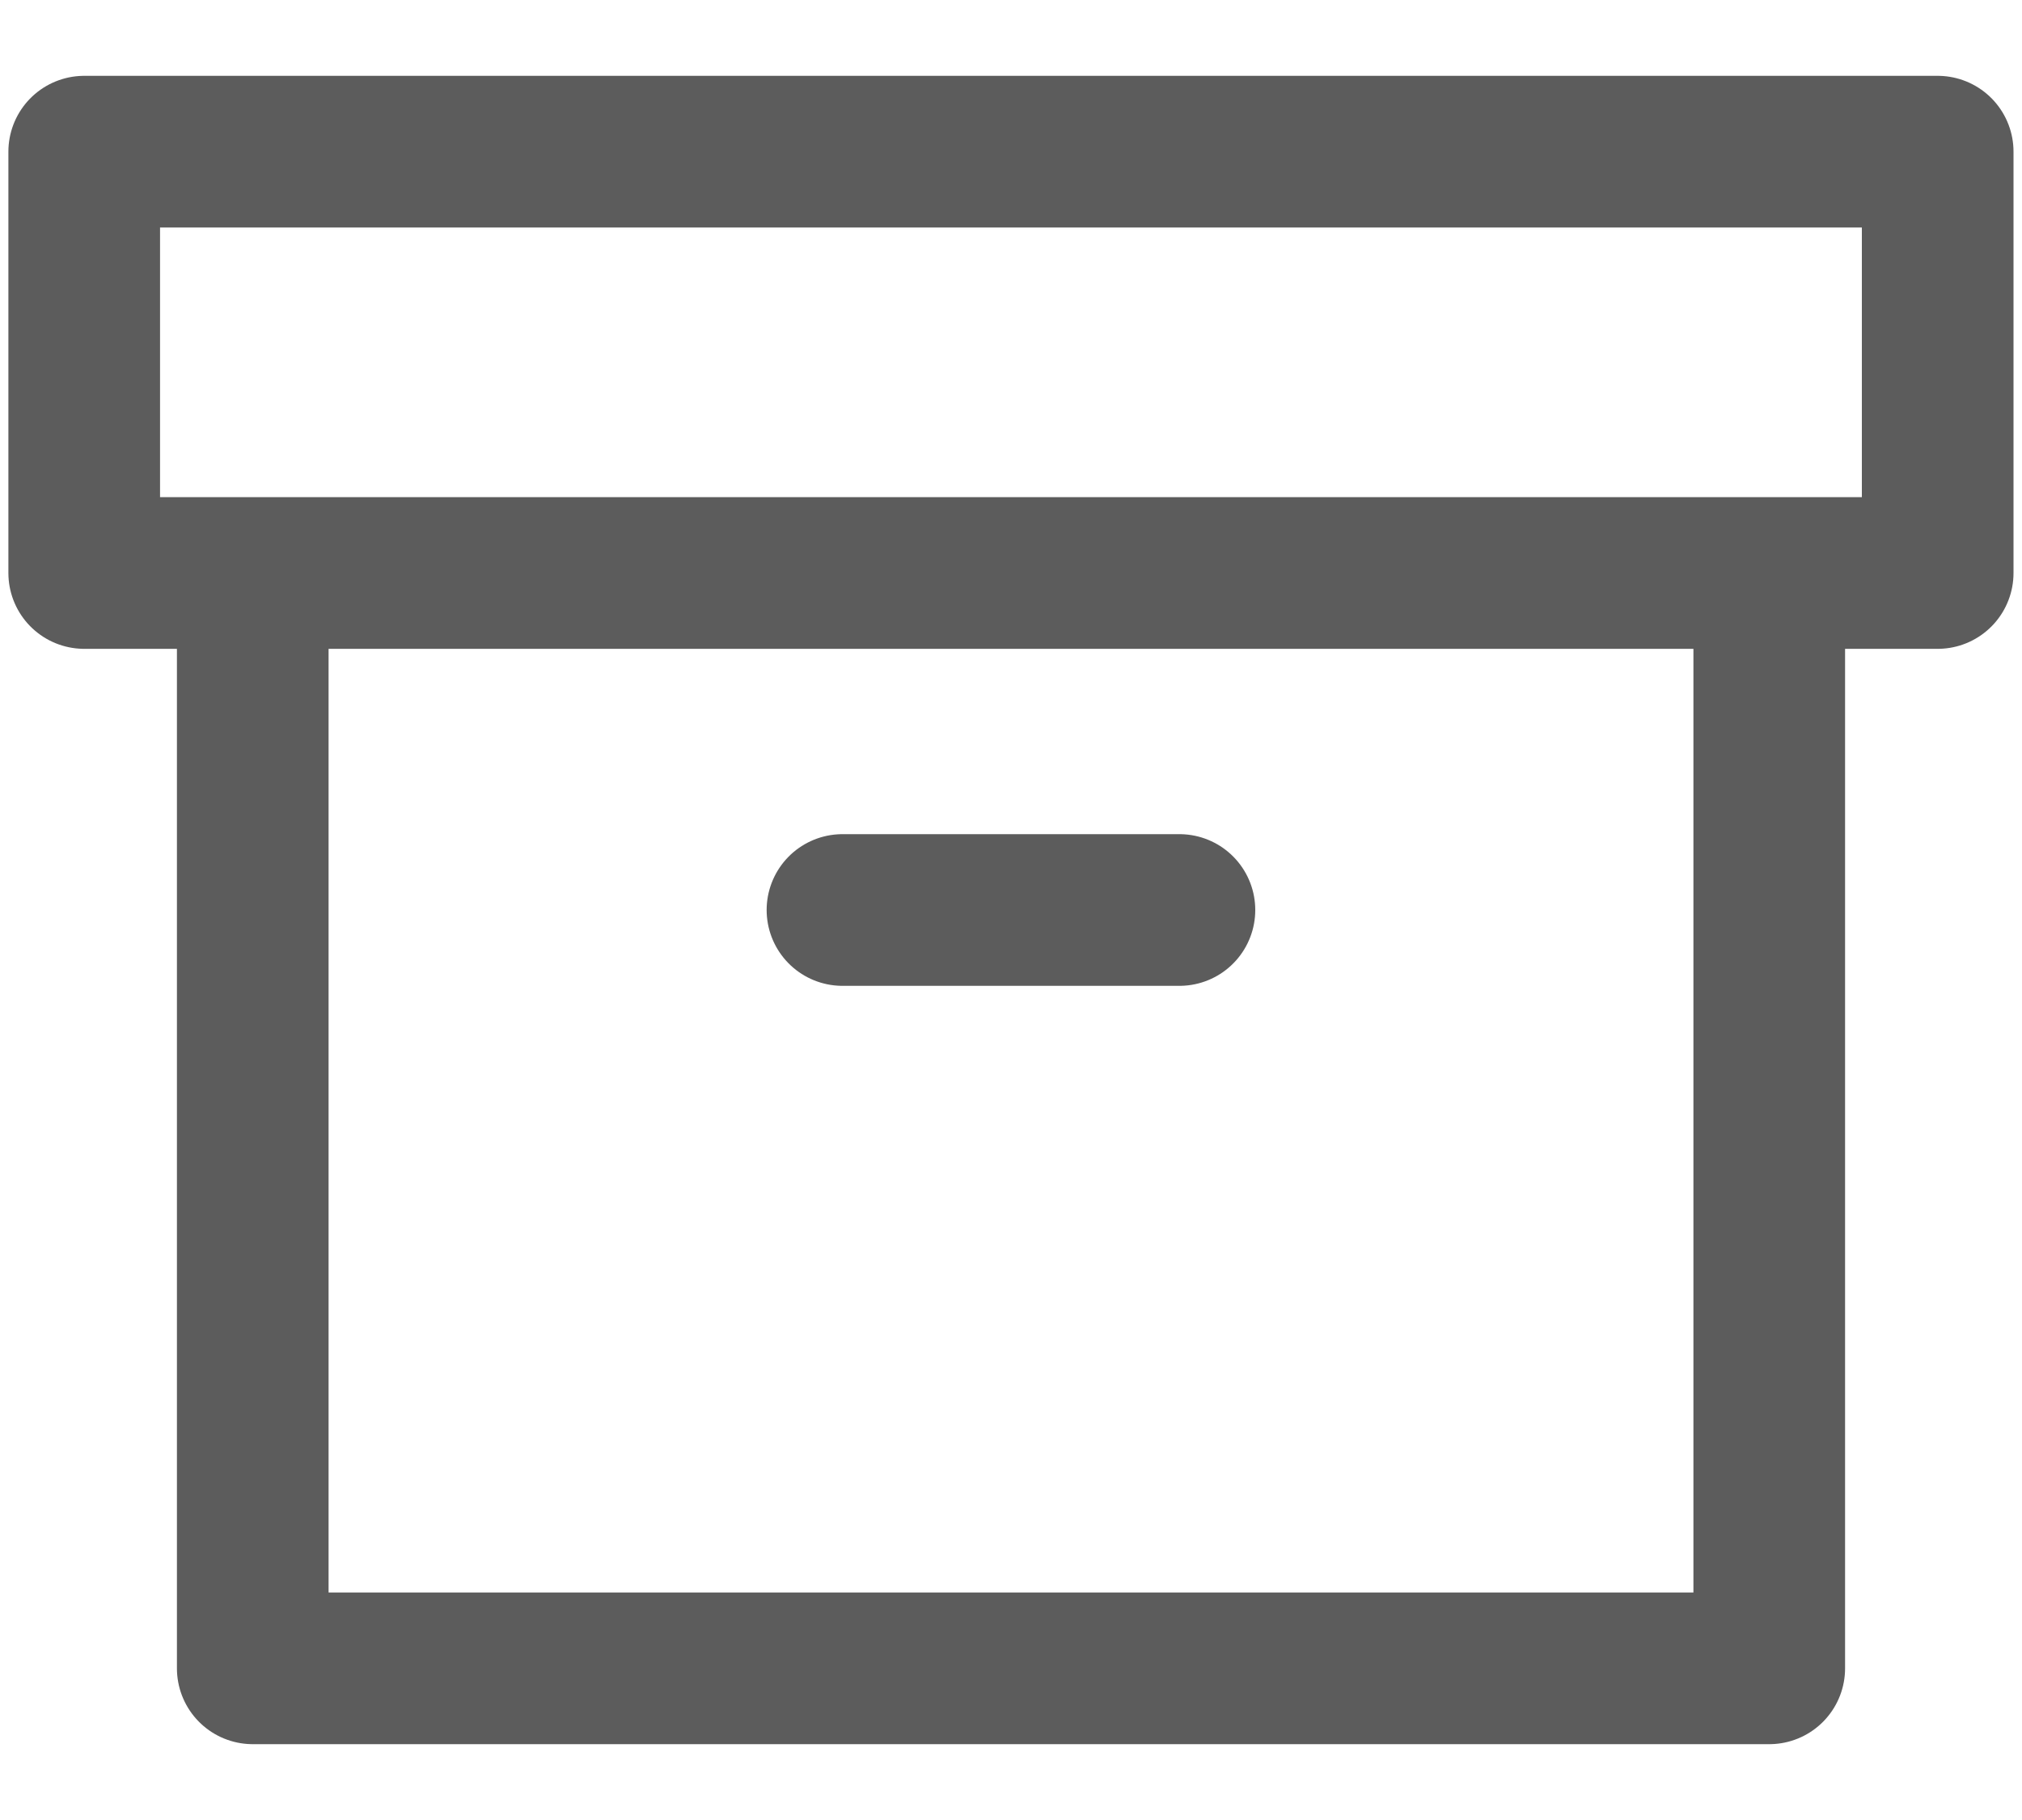
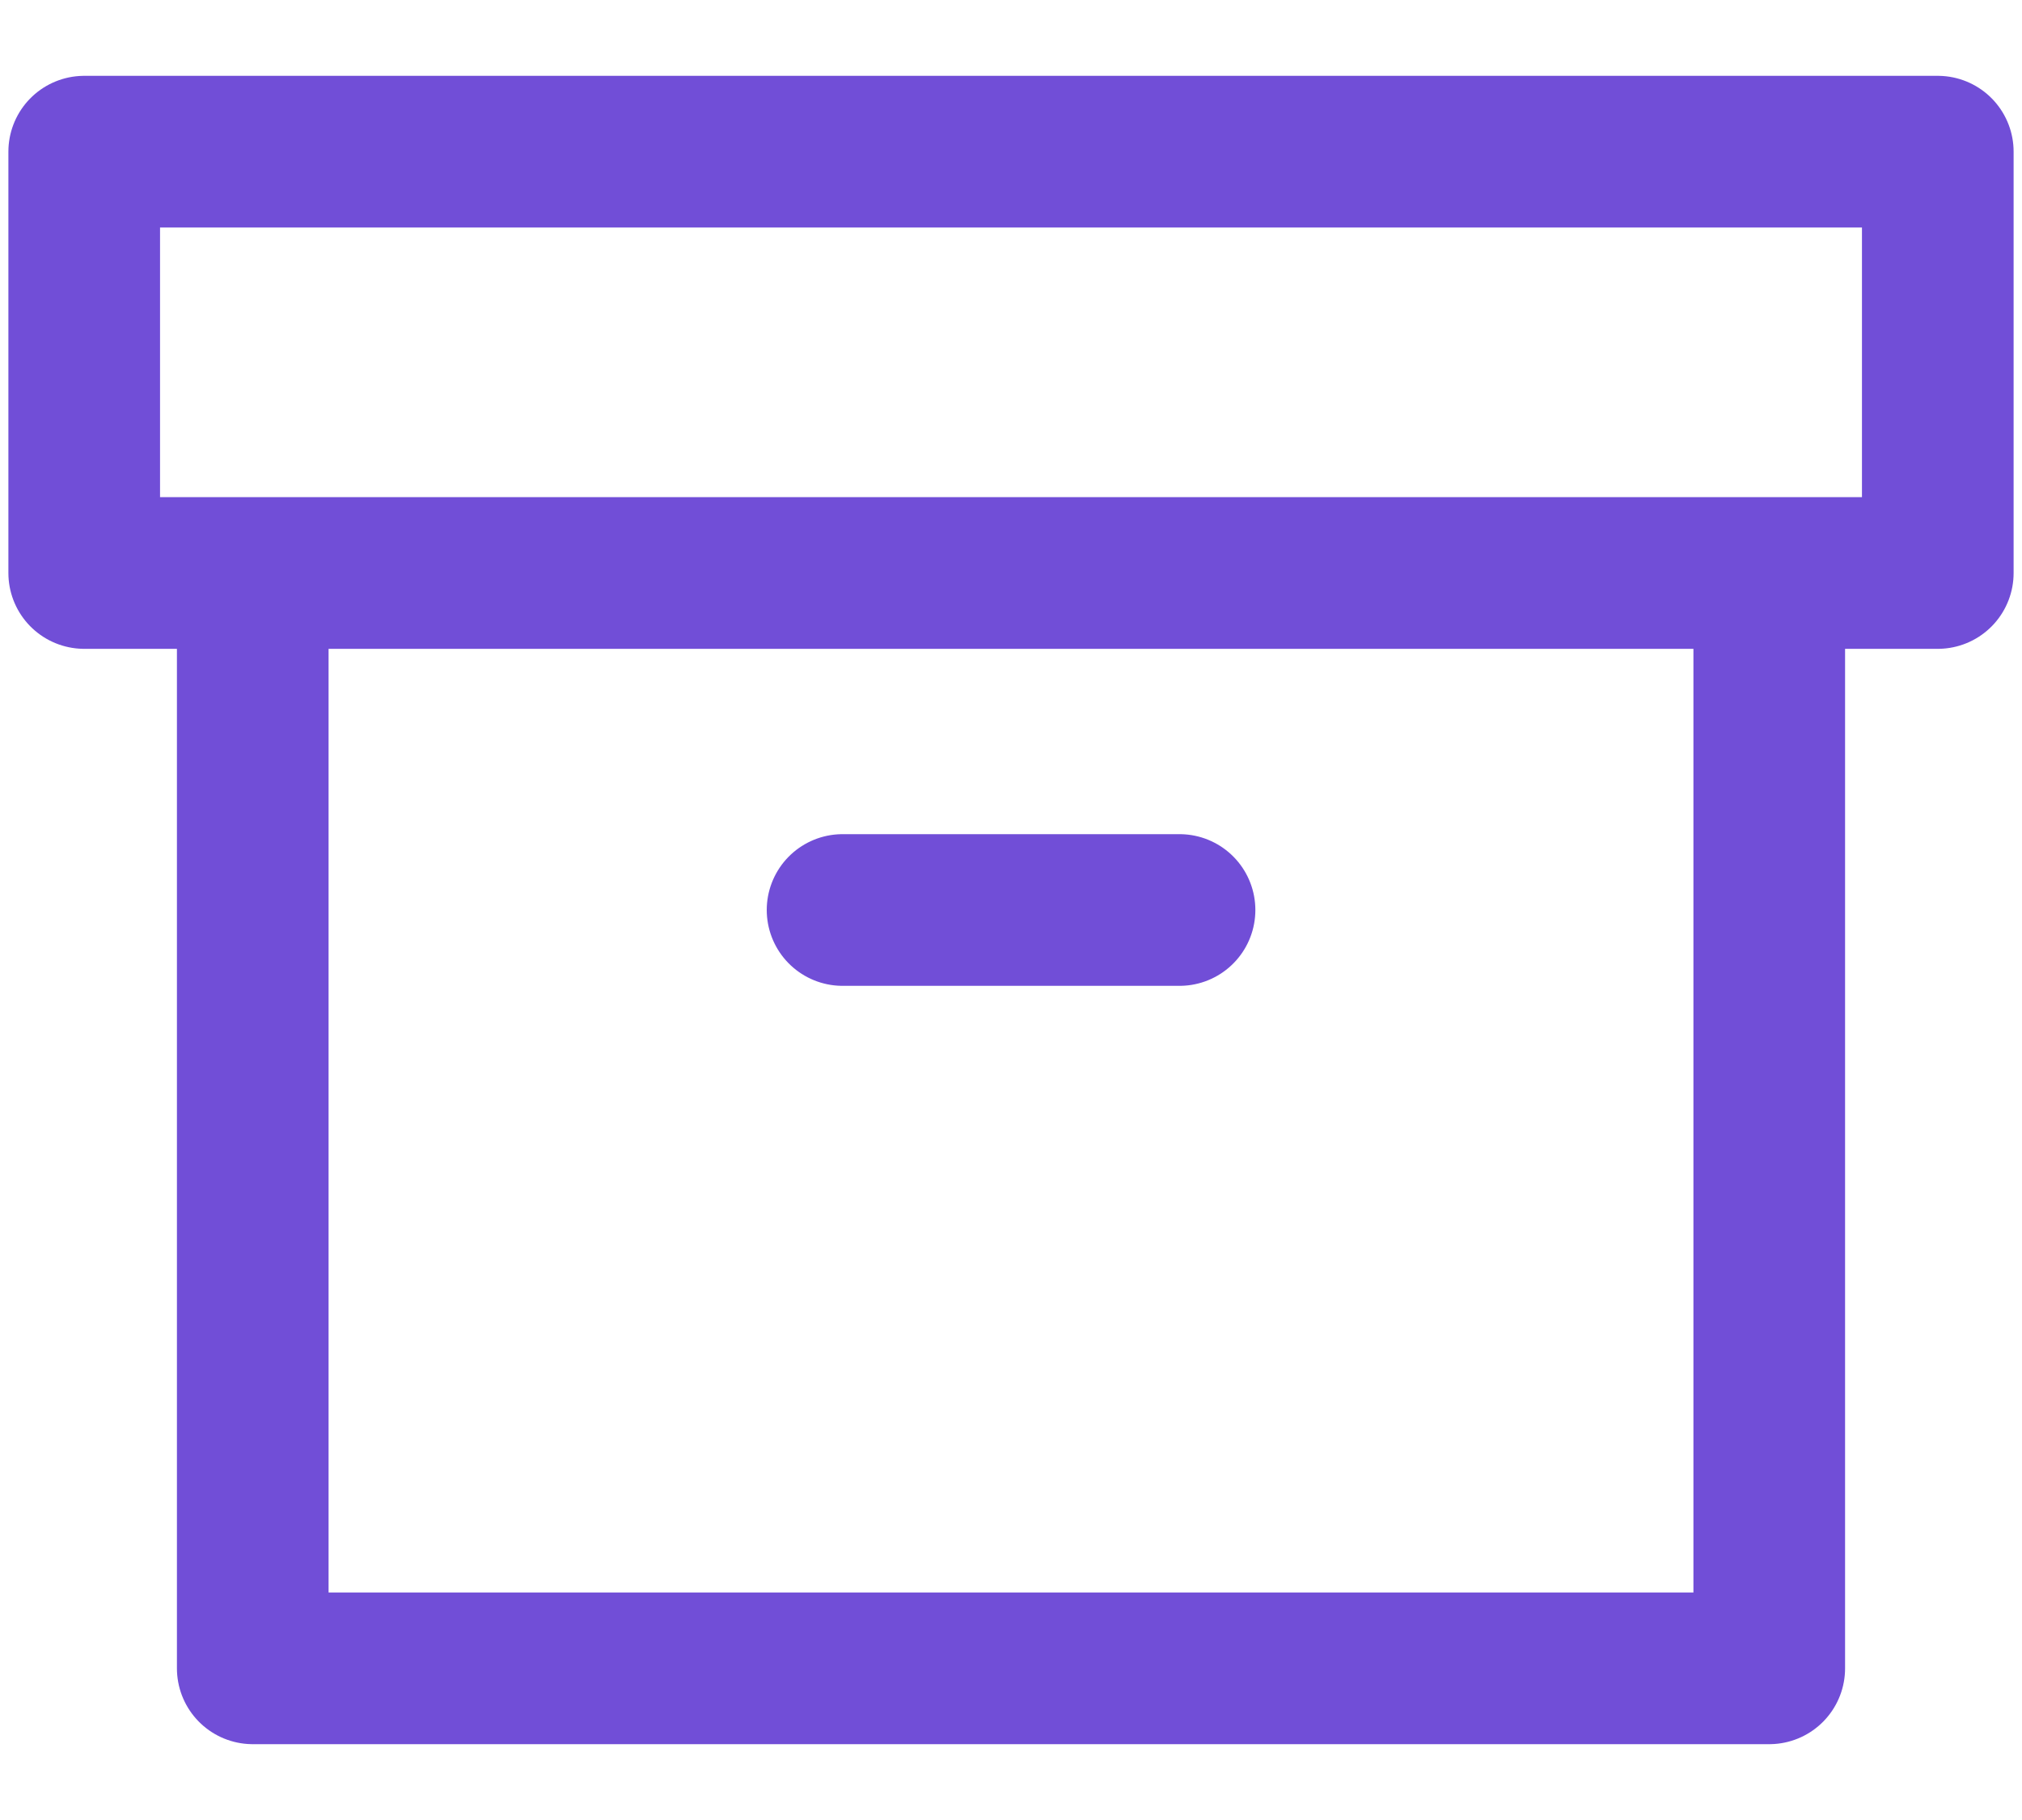
<svg xmlns="http://www.w3.org/2000/svg" width="20" height="18" viewBox="0 0 20 18" fill="none">
-   <path d="M17.5 5.667V16.5H2.5V5.667M8.333 9H11.666M0.833 1.5H19.166V5.667H0.833V1.5Z" stroke="black" stroke-opacity="0.64" stroke-width="1.5" stroke-linecap="round" stroke-linejoin="round" />
+   <path d="M17.5 5.667V16.5H2.5V5.667M8.334 9H11.667M0.833 1.5H19.167V5.667H0.833V1.5Z" stroke="#714ED7" stroke-width="1.5" stroke-linecap="round" stroke-linejoin="round" />
</svg>
